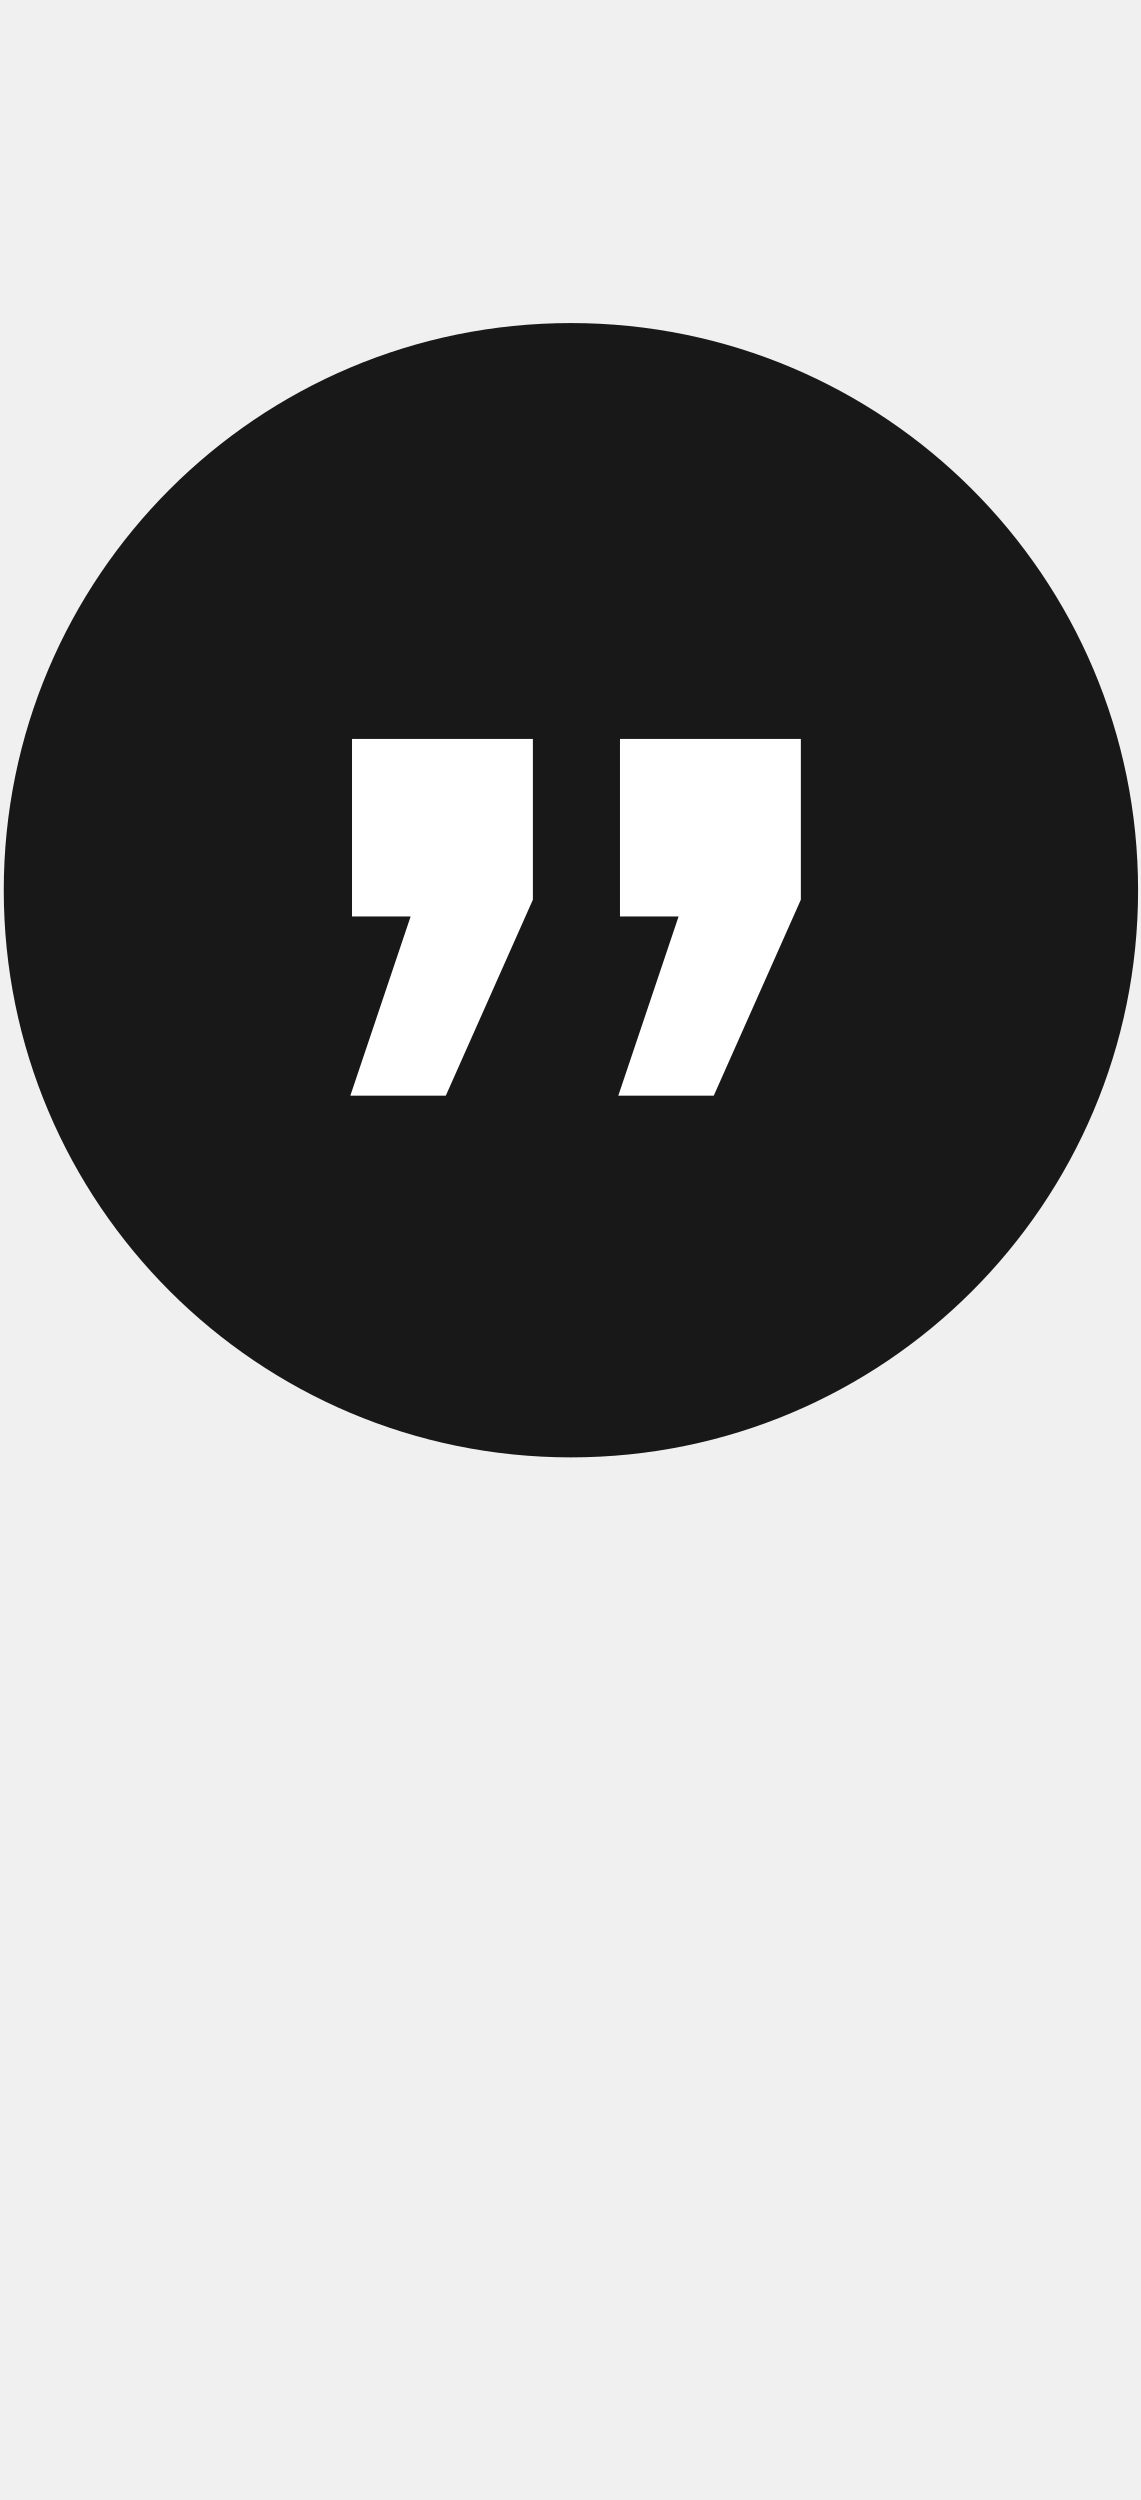
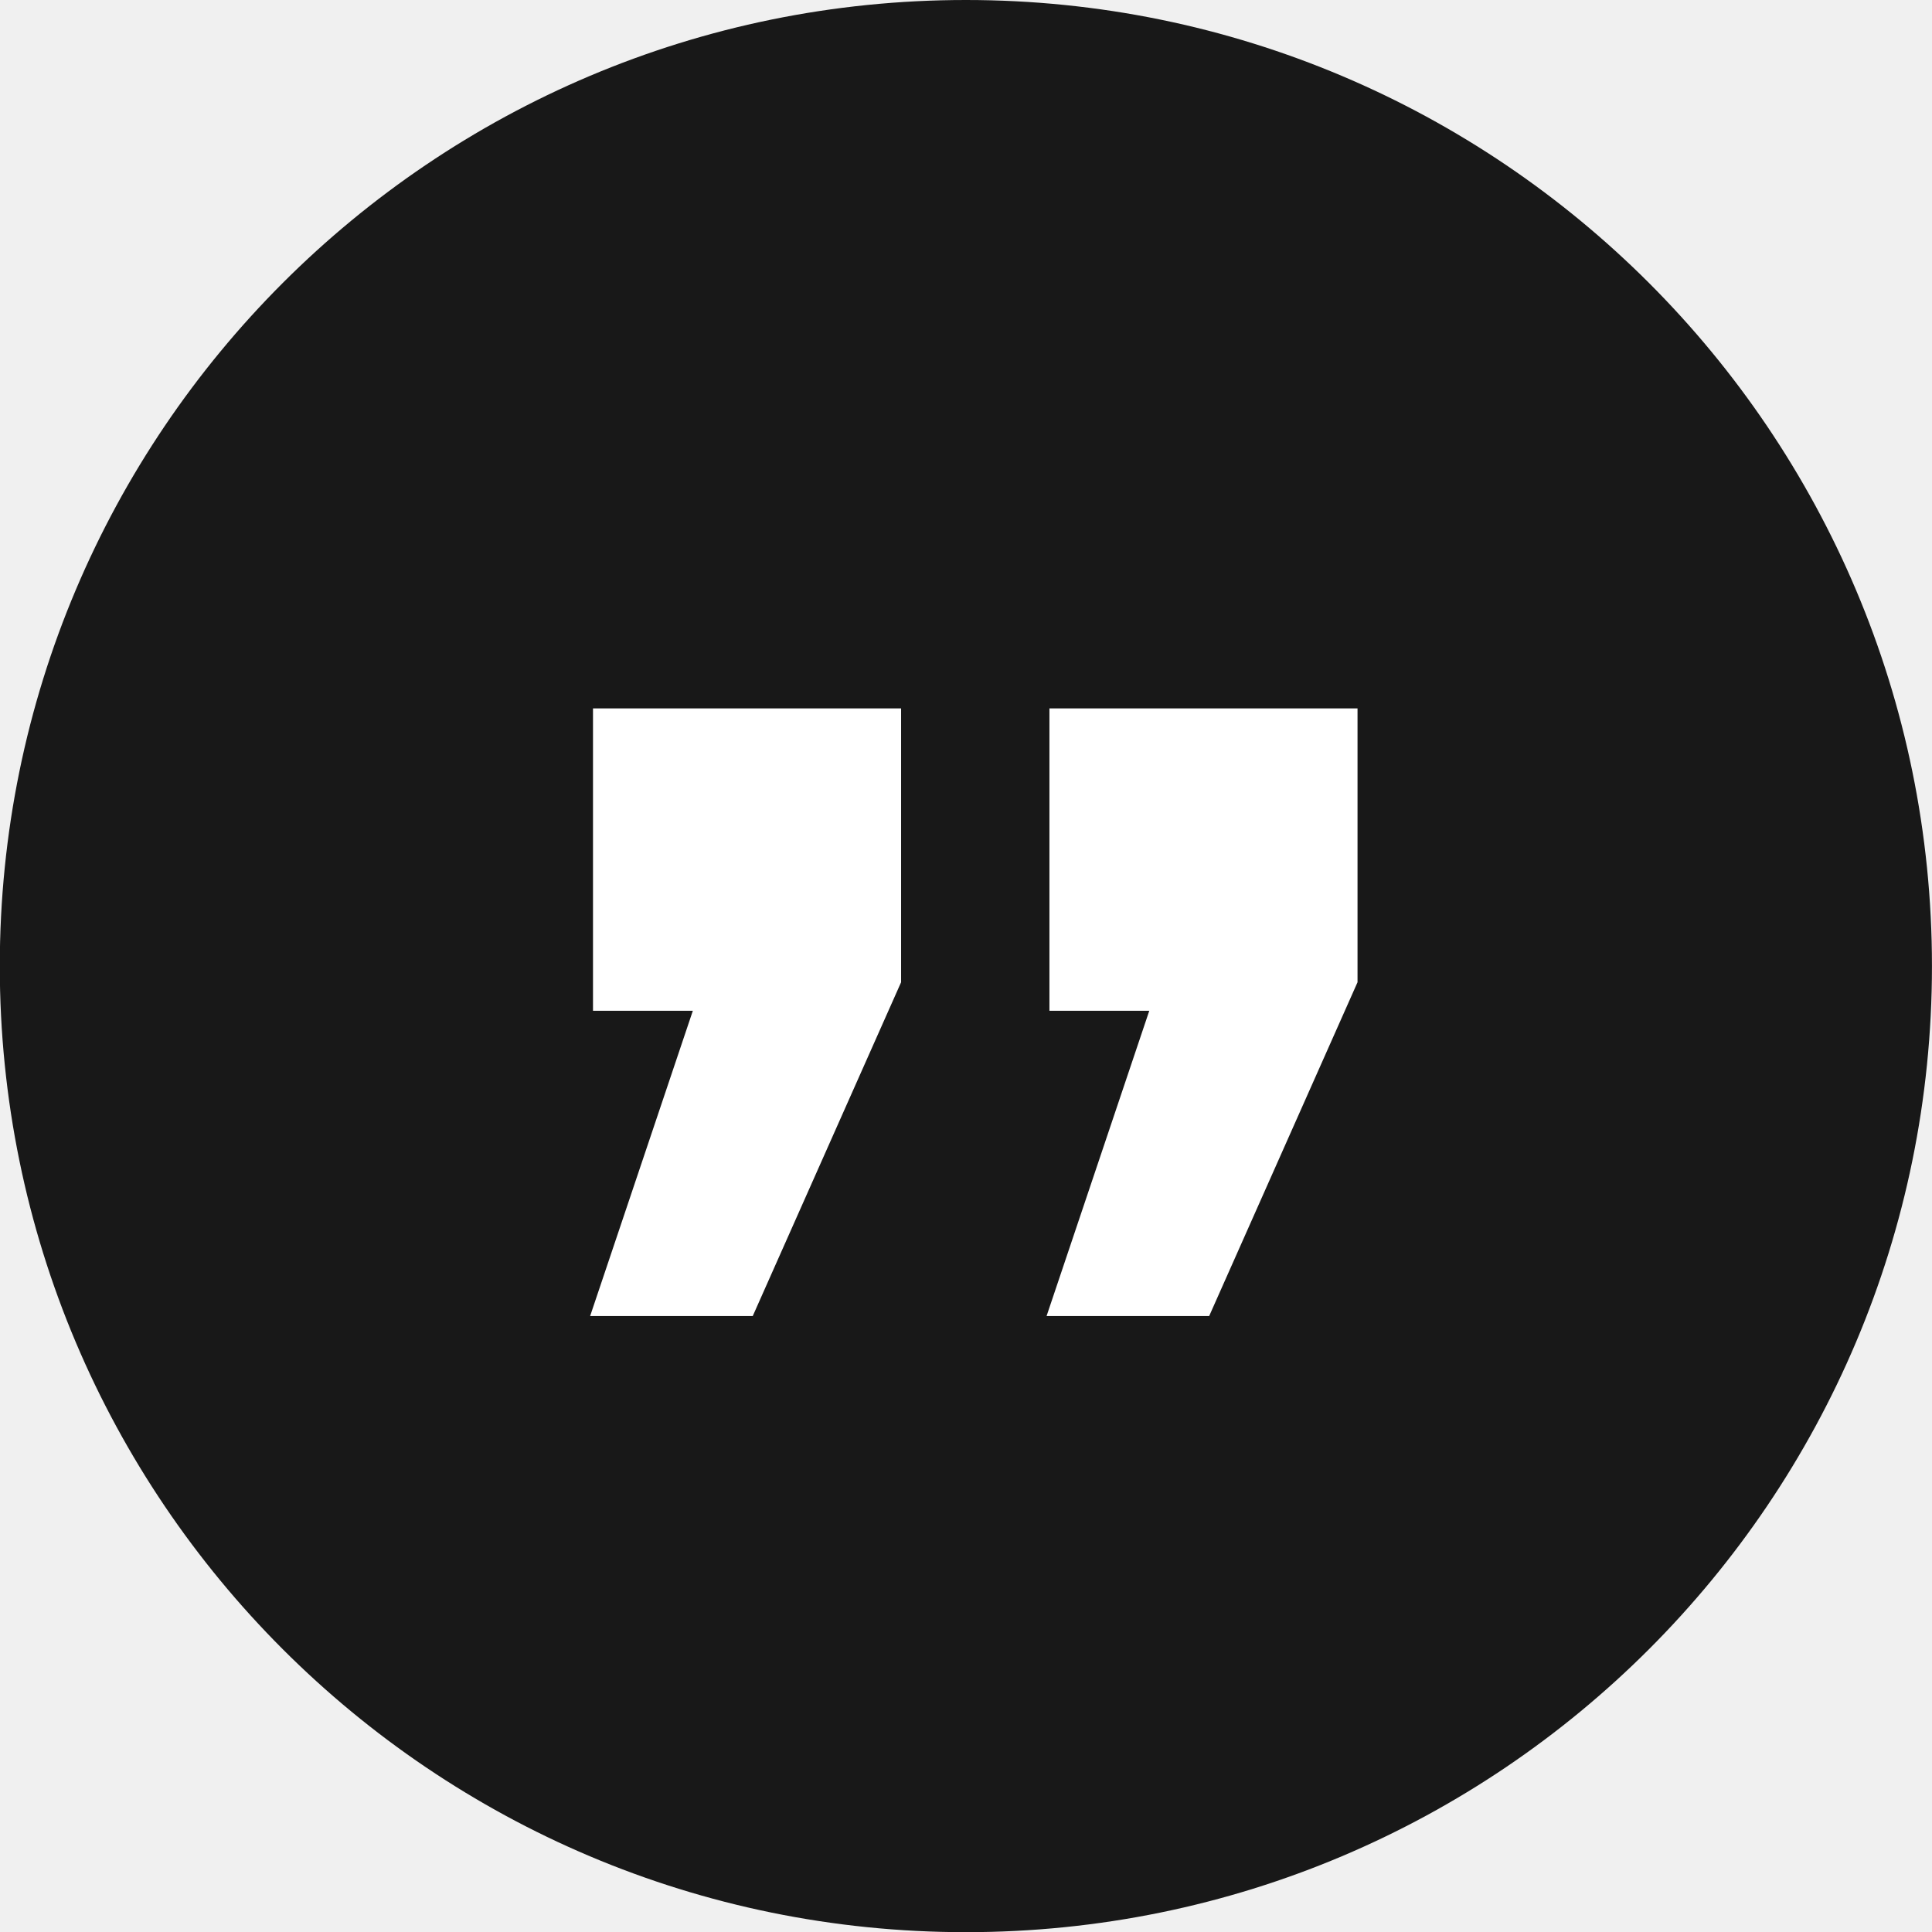
- <svg xmlns="http://www.w3.org/2000/svg" width="47" height="103" viewBox="0 30 47 103" fill="none">
+ <svg xmlns="http://www.w3.org/2000/svg" fill="none" viewBox="0.16 43.31 46.73 46.73">
  <circle cx="23.522" cy="66.677" r="23.367" fill="#181818" />
  <path d="M29.407 75.141L25.474 75.141L27.958 67.758L25.543 67.758L25.543 60.444L32.995 60.444L32.995 67.068L29.407 75.141ZM18.367 75.141L14.434 75.141L16.918 67.758L14.503 67.758L14.503 60.444L21.955 60.444L21.955 67.068L18.367 75.141Z" fill="white" />
</svg>
